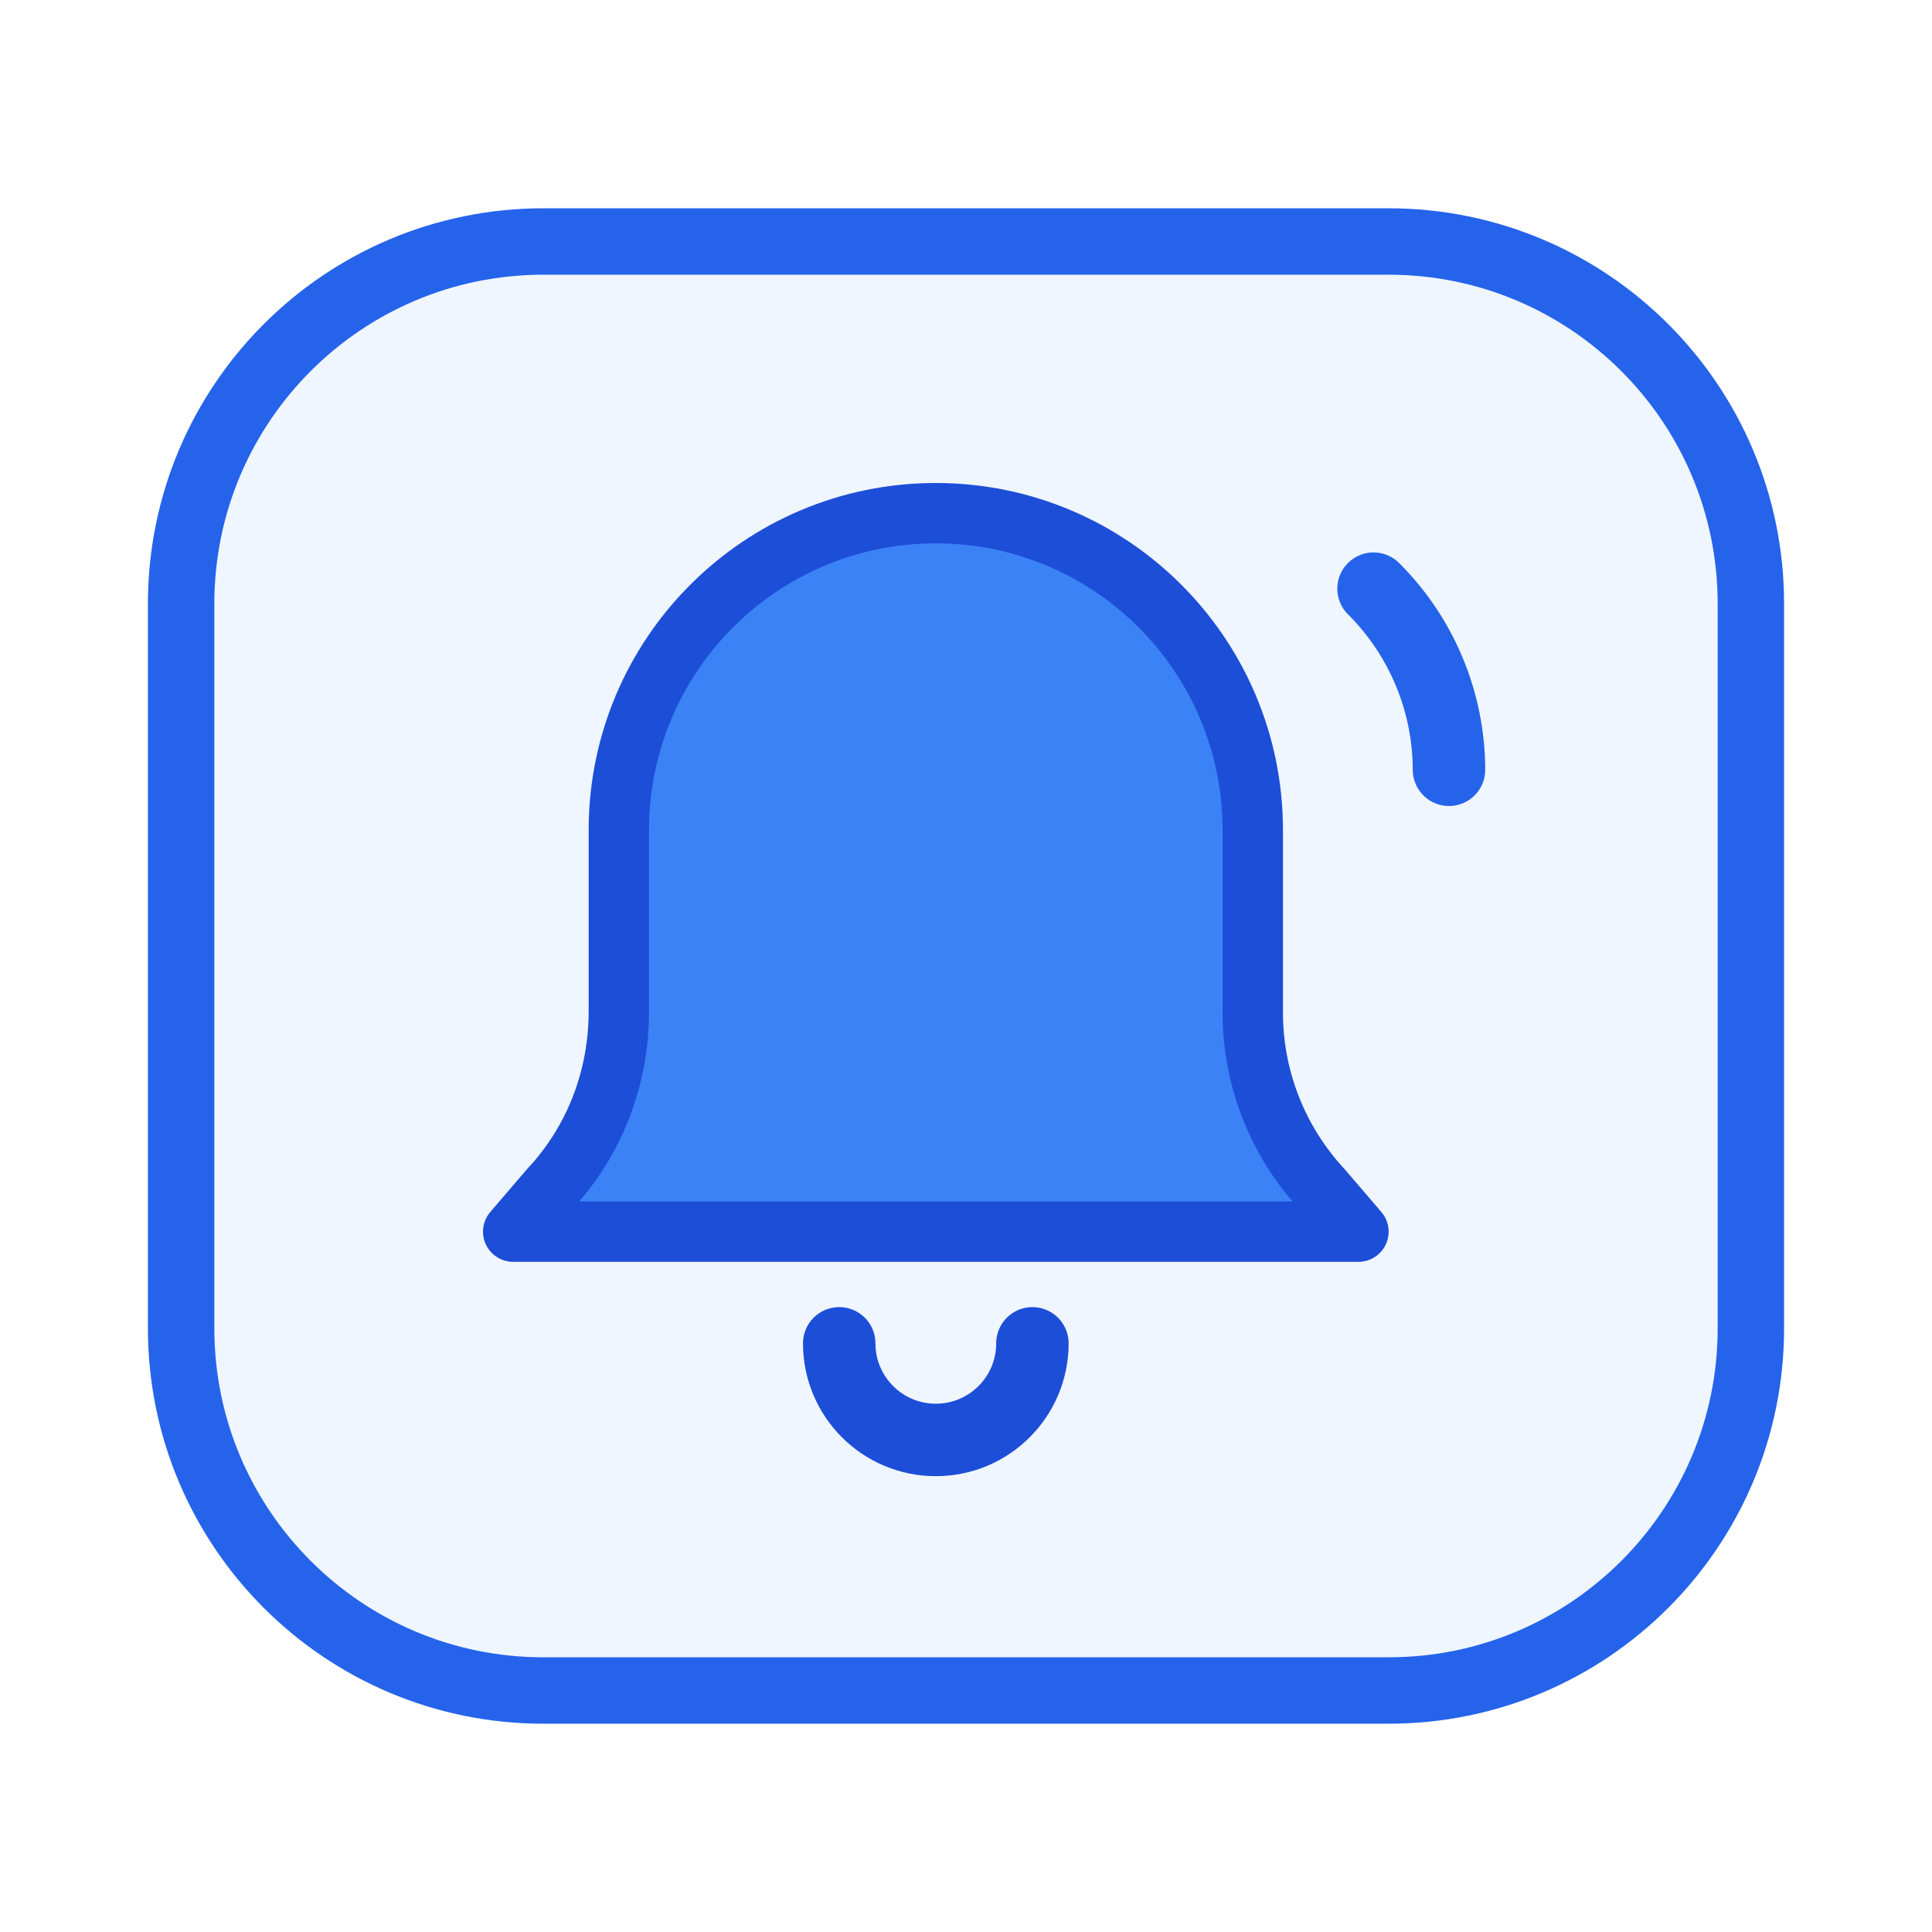
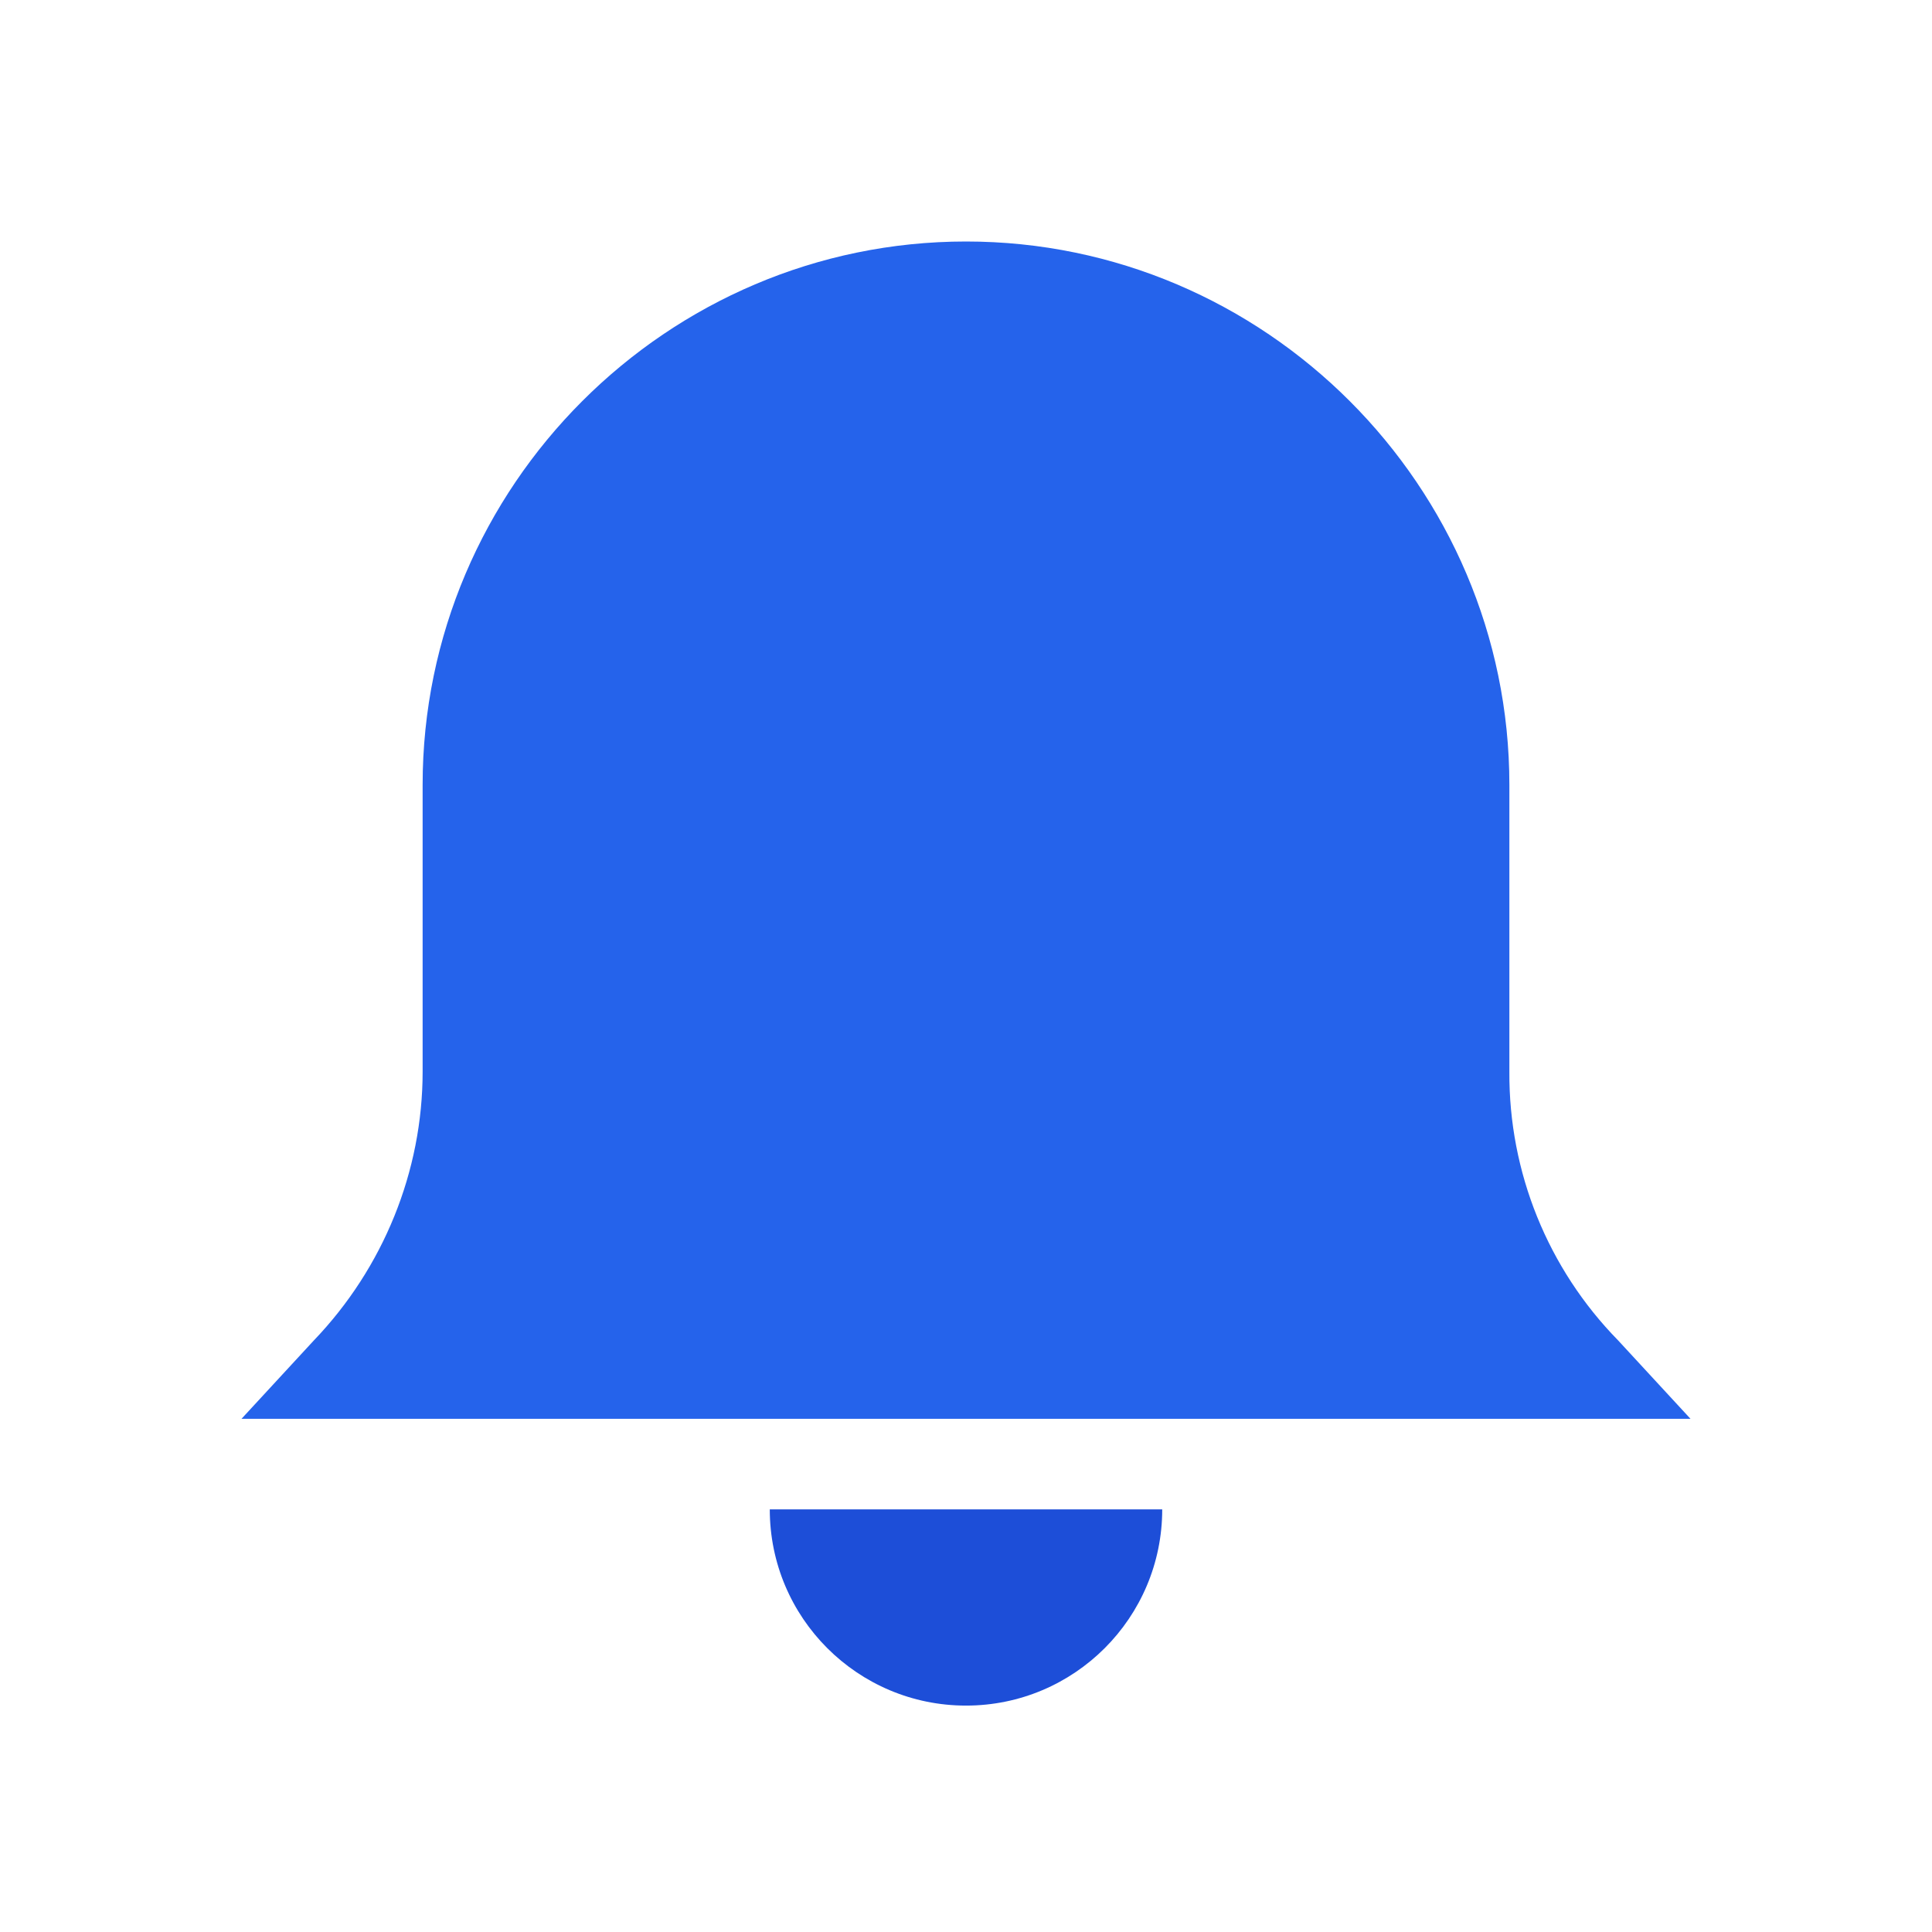
<svg xmlns="http://www.w3.org/2000/svg" viewBox="0 0 64 64">
-   <rect x="6" y="8" width="52" height="48" rx="12" fill="#EFF6FF" stroke="#2563EB" stroke-width="2.2" />
-   <path d="M31 17a10.5 10.5 0 0 0-10.5 10.5v6c0 2.2-.8 4.3-2.3 5.9L17 40.8h28l-1.2-1.4a8.6 8.6 0 0 1-2.3-5.9v-6A10.5 10.5 0 0 0 31 17z" fill="#3B82F6" stroke="#1D4ED8" stroke-width="2" stroke-linejoin="round" />
-   <path d="M27.8 44.5a3.2 3.2 0 0 0 6.4 0" fill="none" stroke="#1D4ED8" stroke-width="2.4" stroke-linecap="round" />
-   <path d="M45.5 19.5a8.5 8.5 0 0 1 2.5 6" fill="none" stroke="#2563EB" stroke-width="2.4" stroke-linecap="round" />
+   <path d="M32 8c-9.9 0-18 8.1-18 18v9.5c0 3.3-1.3 6.5-3.6 8.9L8 47h48l-2.4-2.6A12.6 12.6 0 0 1 50 35.5V26c0-9.9-8.1-18-18-18z" fill="#2563EB" />
+   <path d="M25.5 50a6.5 6.5 0 0 0 13 0" fill="#1D4ED8" />
</svg>
